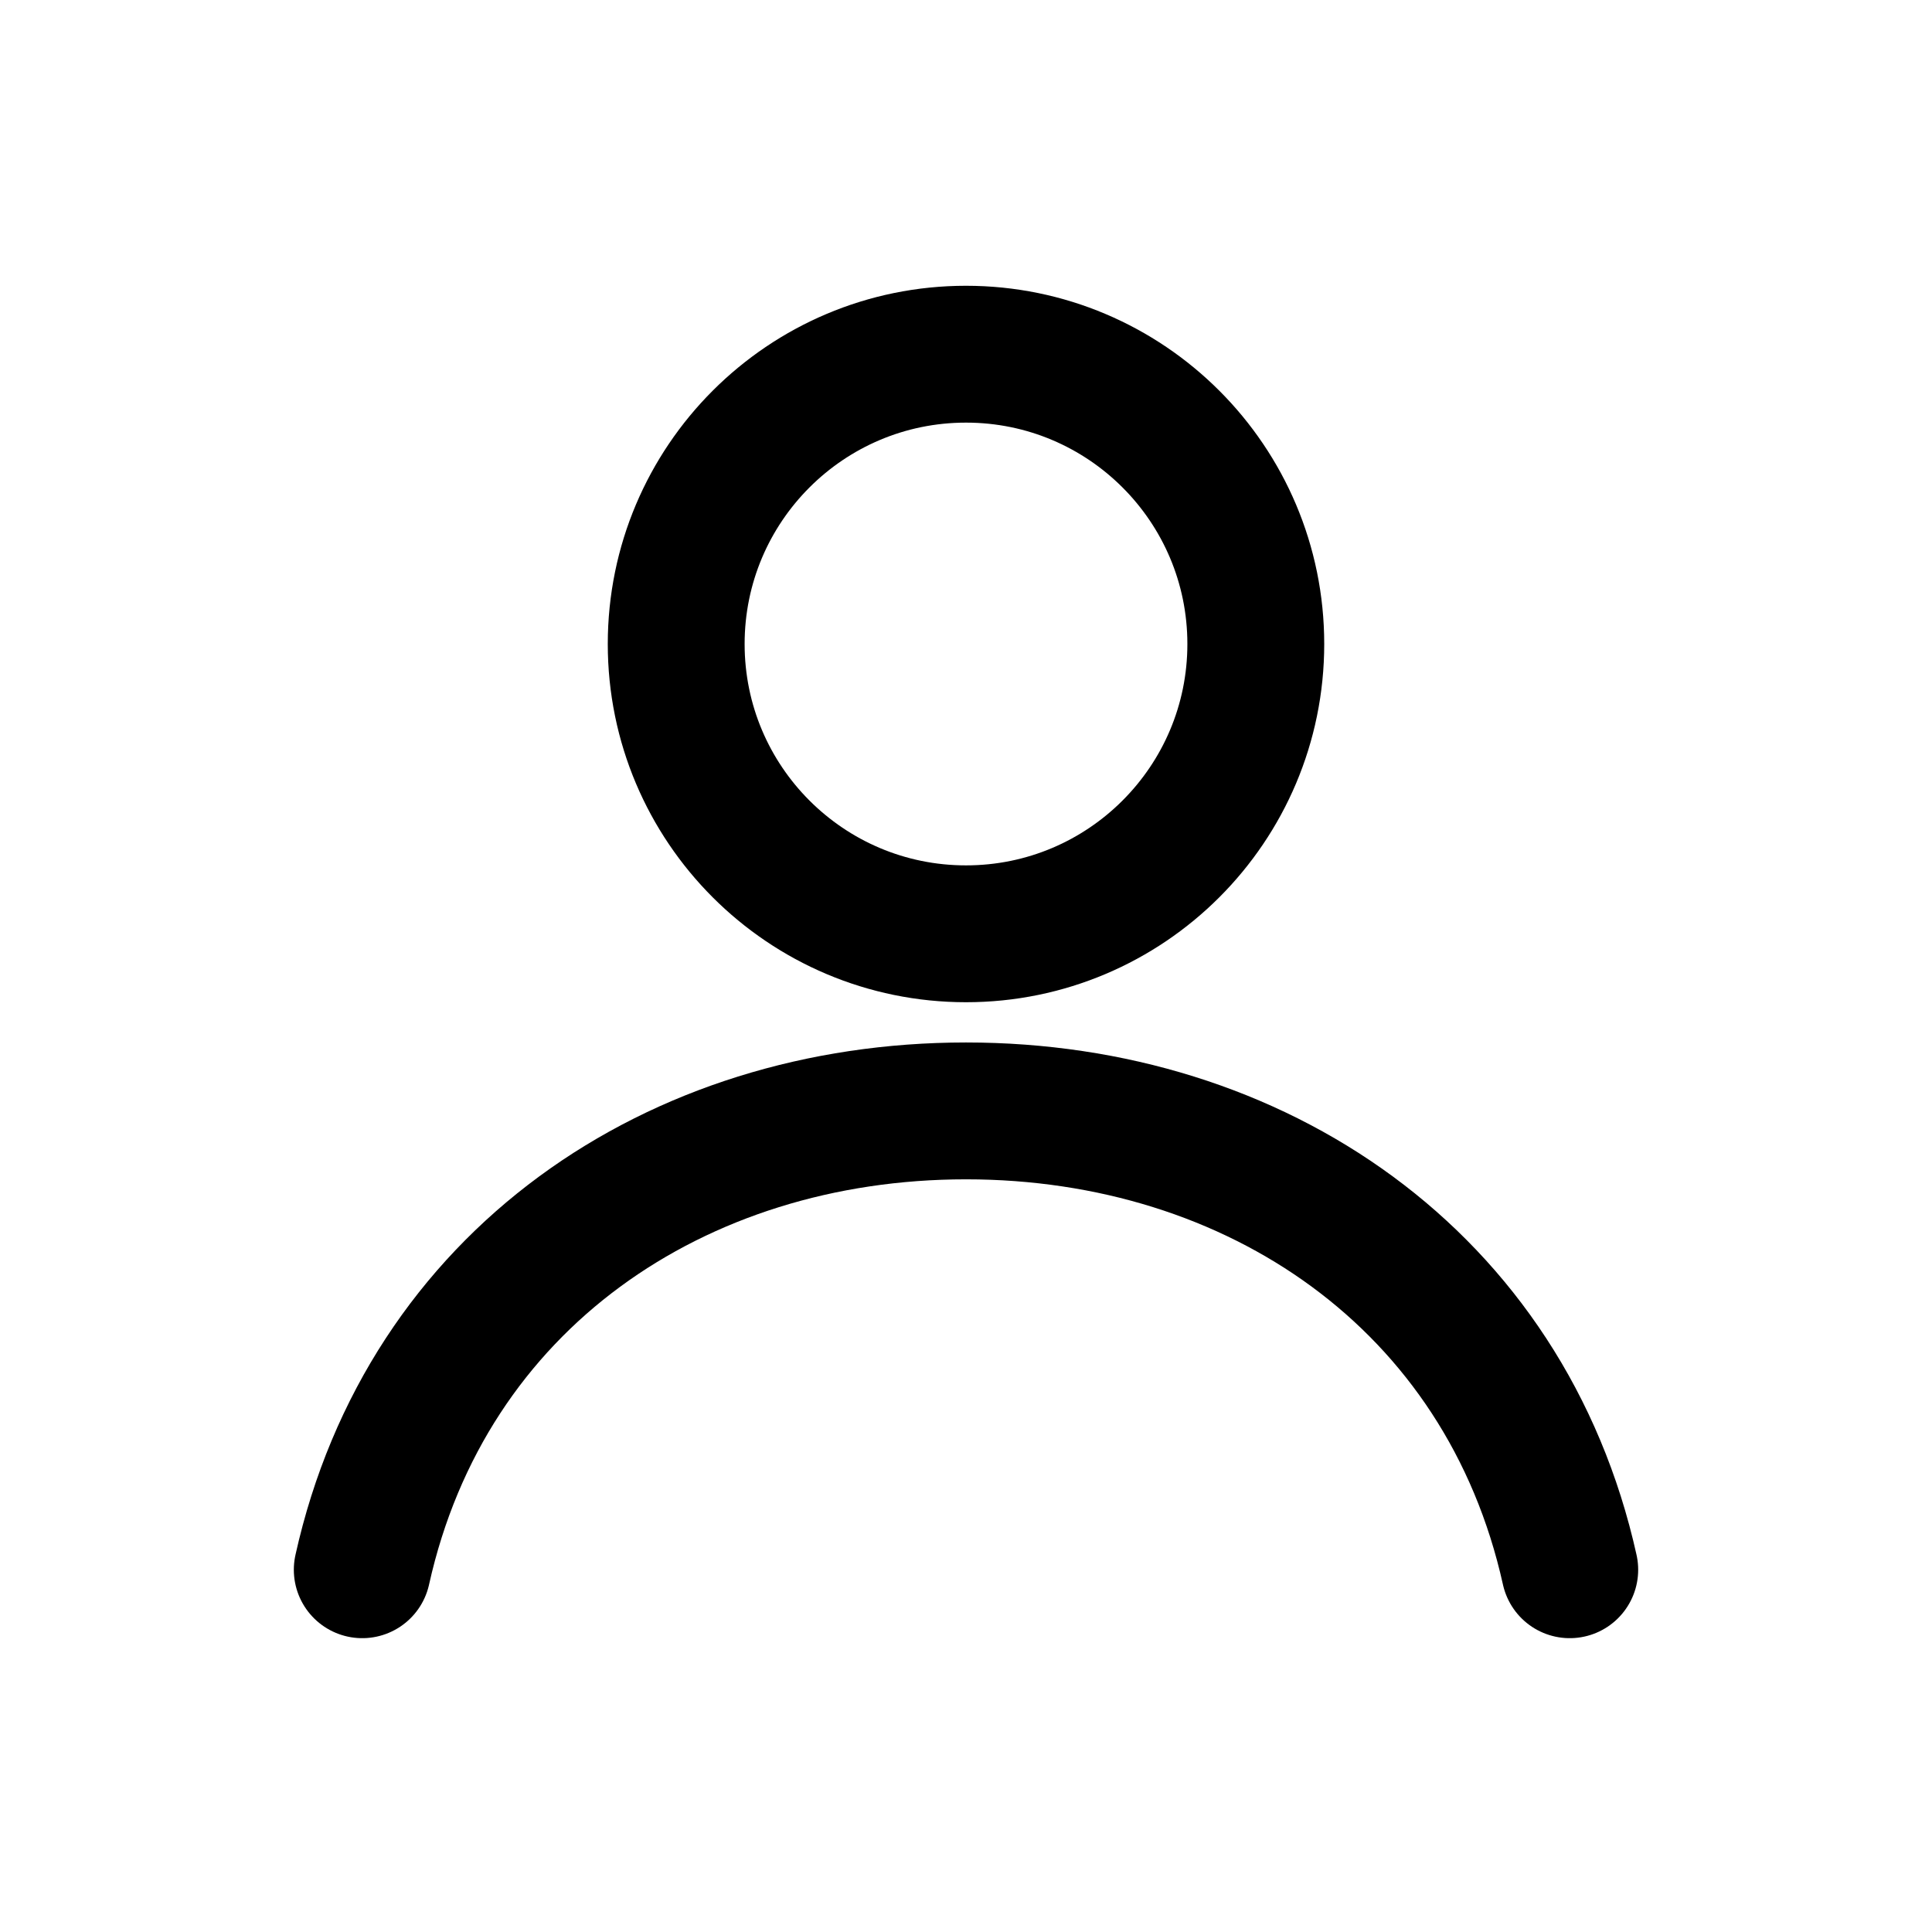
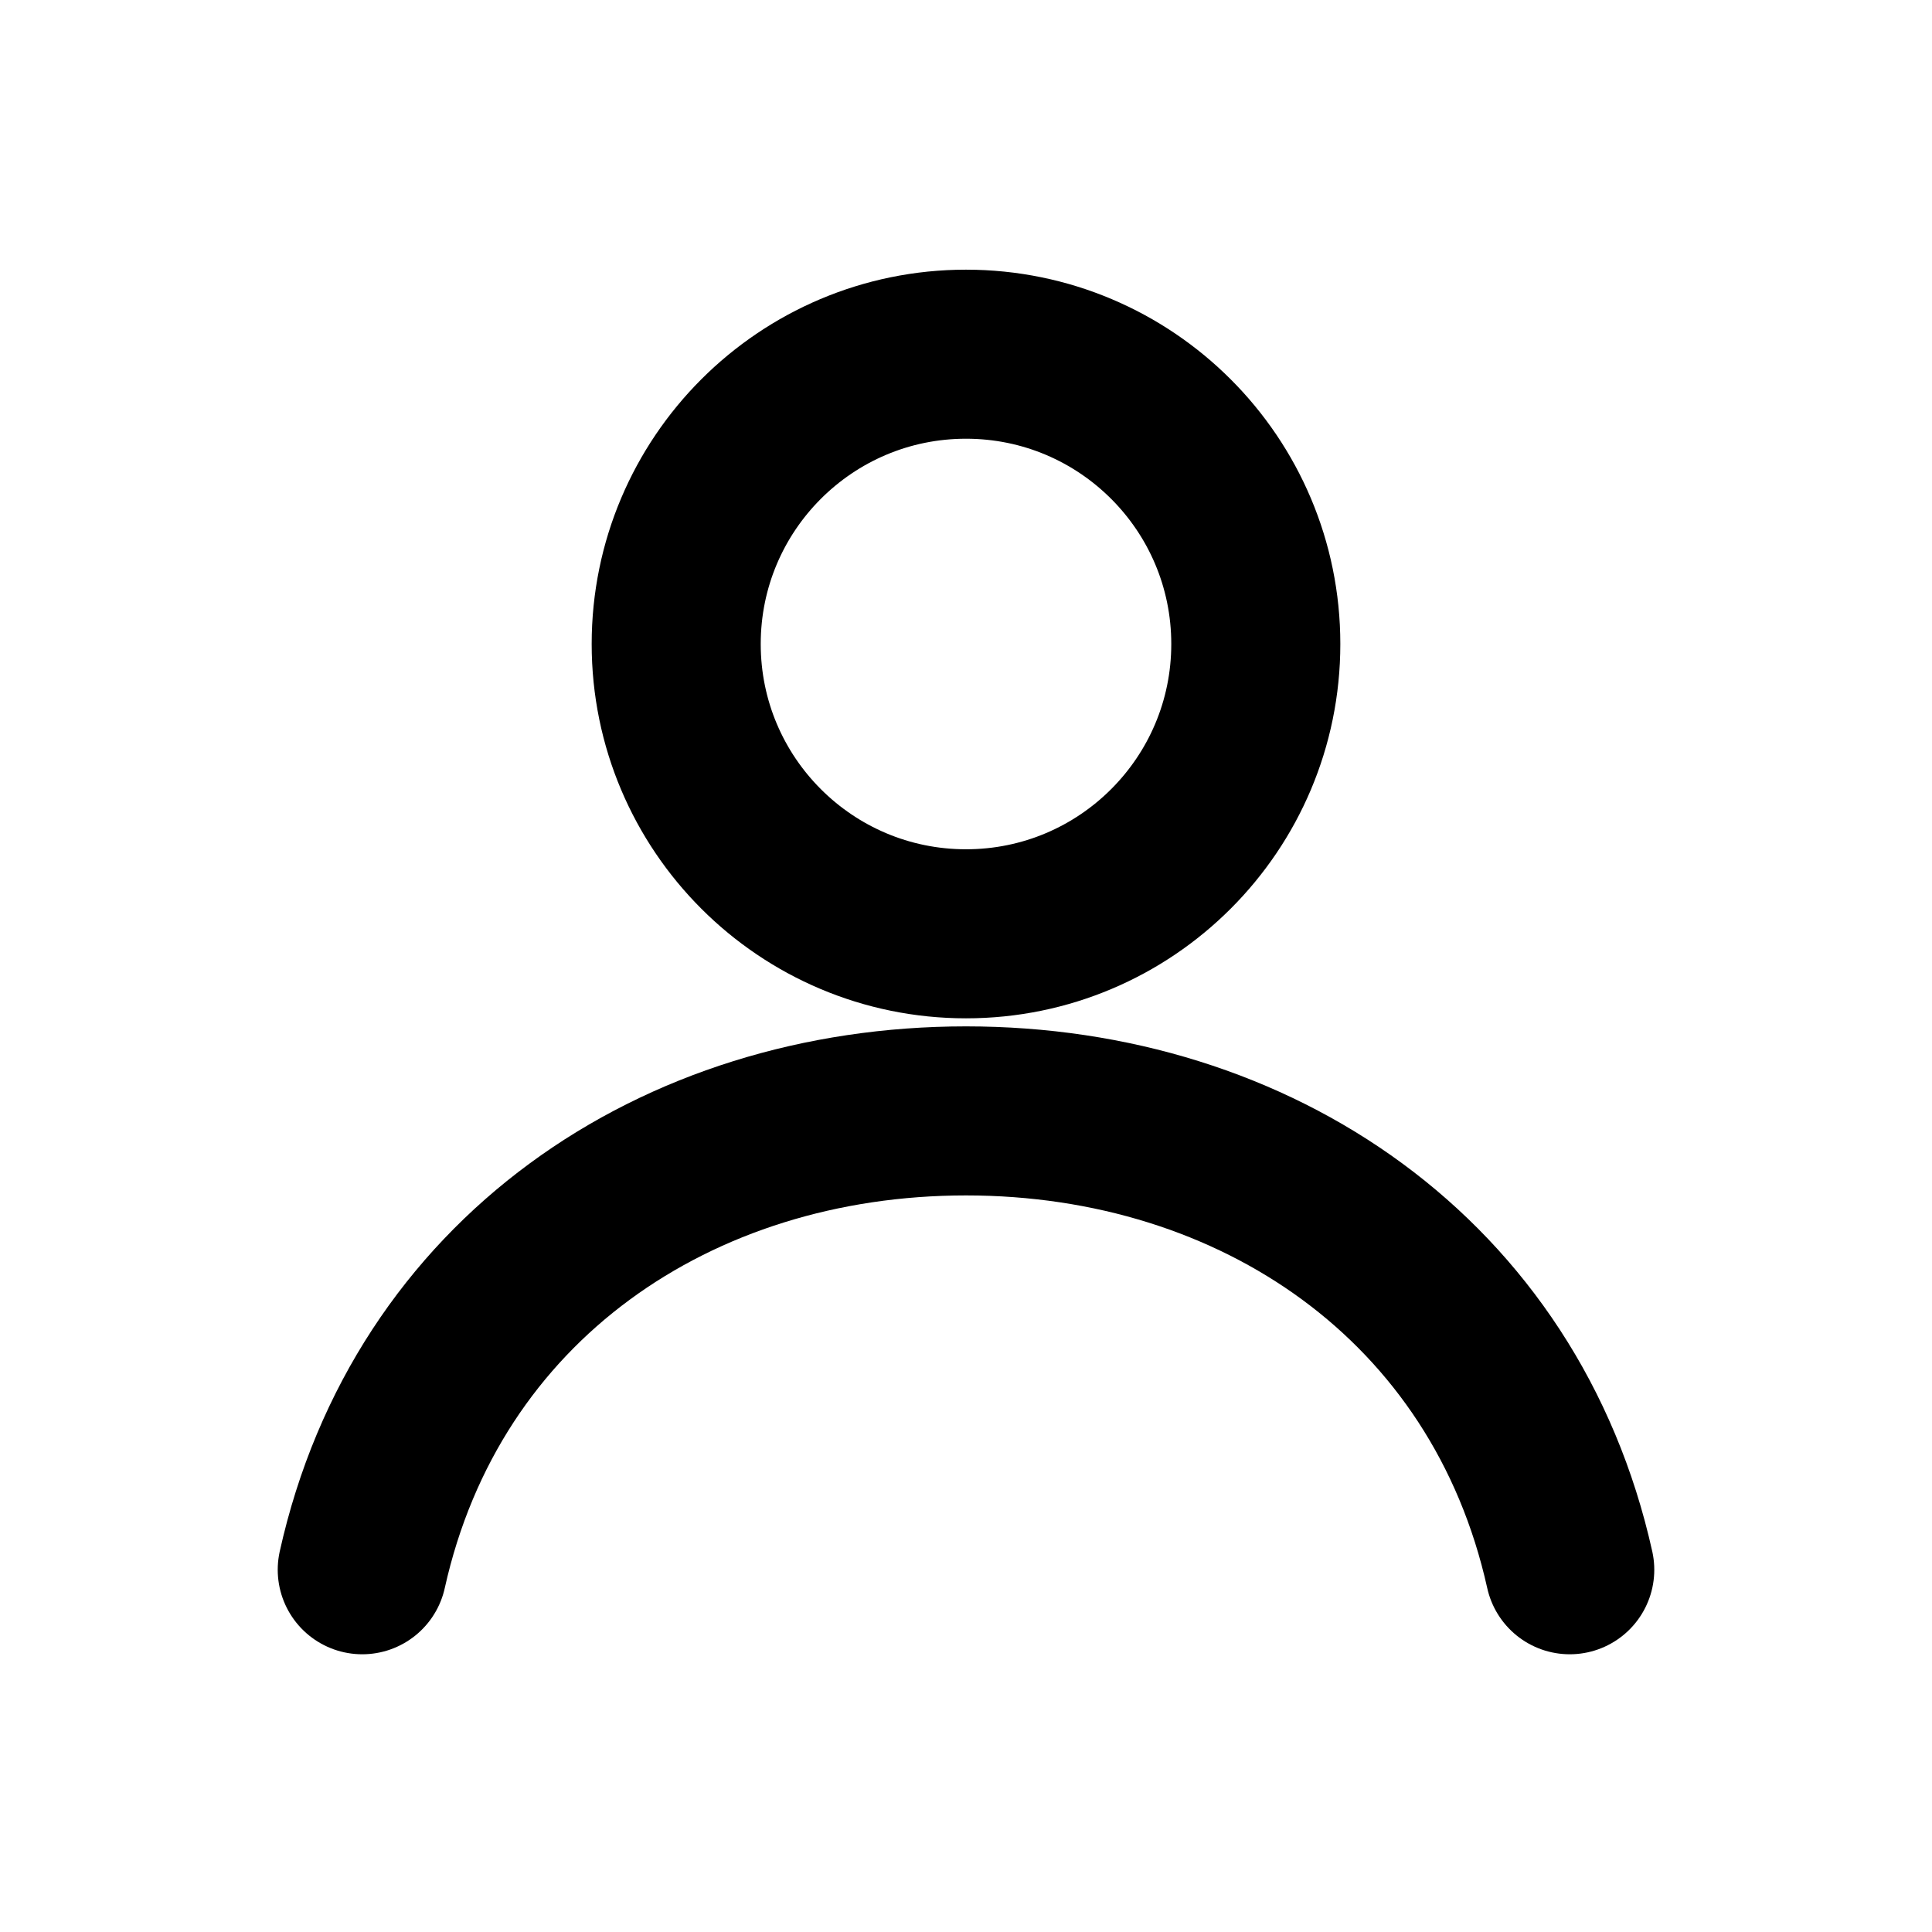
- <svg xmlns="http://www.w3.org/2000/svg" viewBox="0 0 24 24" fill="none" stroke="#000" stroke-width="1.7" stroke-linecap="round" stroke-linejoin="round">
+ <svg xmlns="http://www.w3.org/2000/svg" viewBox="0 0 24 24" fill="none" stroke="#000" stroke-width="2.1" stroke-linecap="round" stroke-linejoin="round">
  <circle cx="12" cy="8" r="3.6" />
  <path d="M4.5 19.5c.8-3.6 3.9-5.7 7.5-5.7s6.7 2.1 7.5 5.7" />
</svg>
